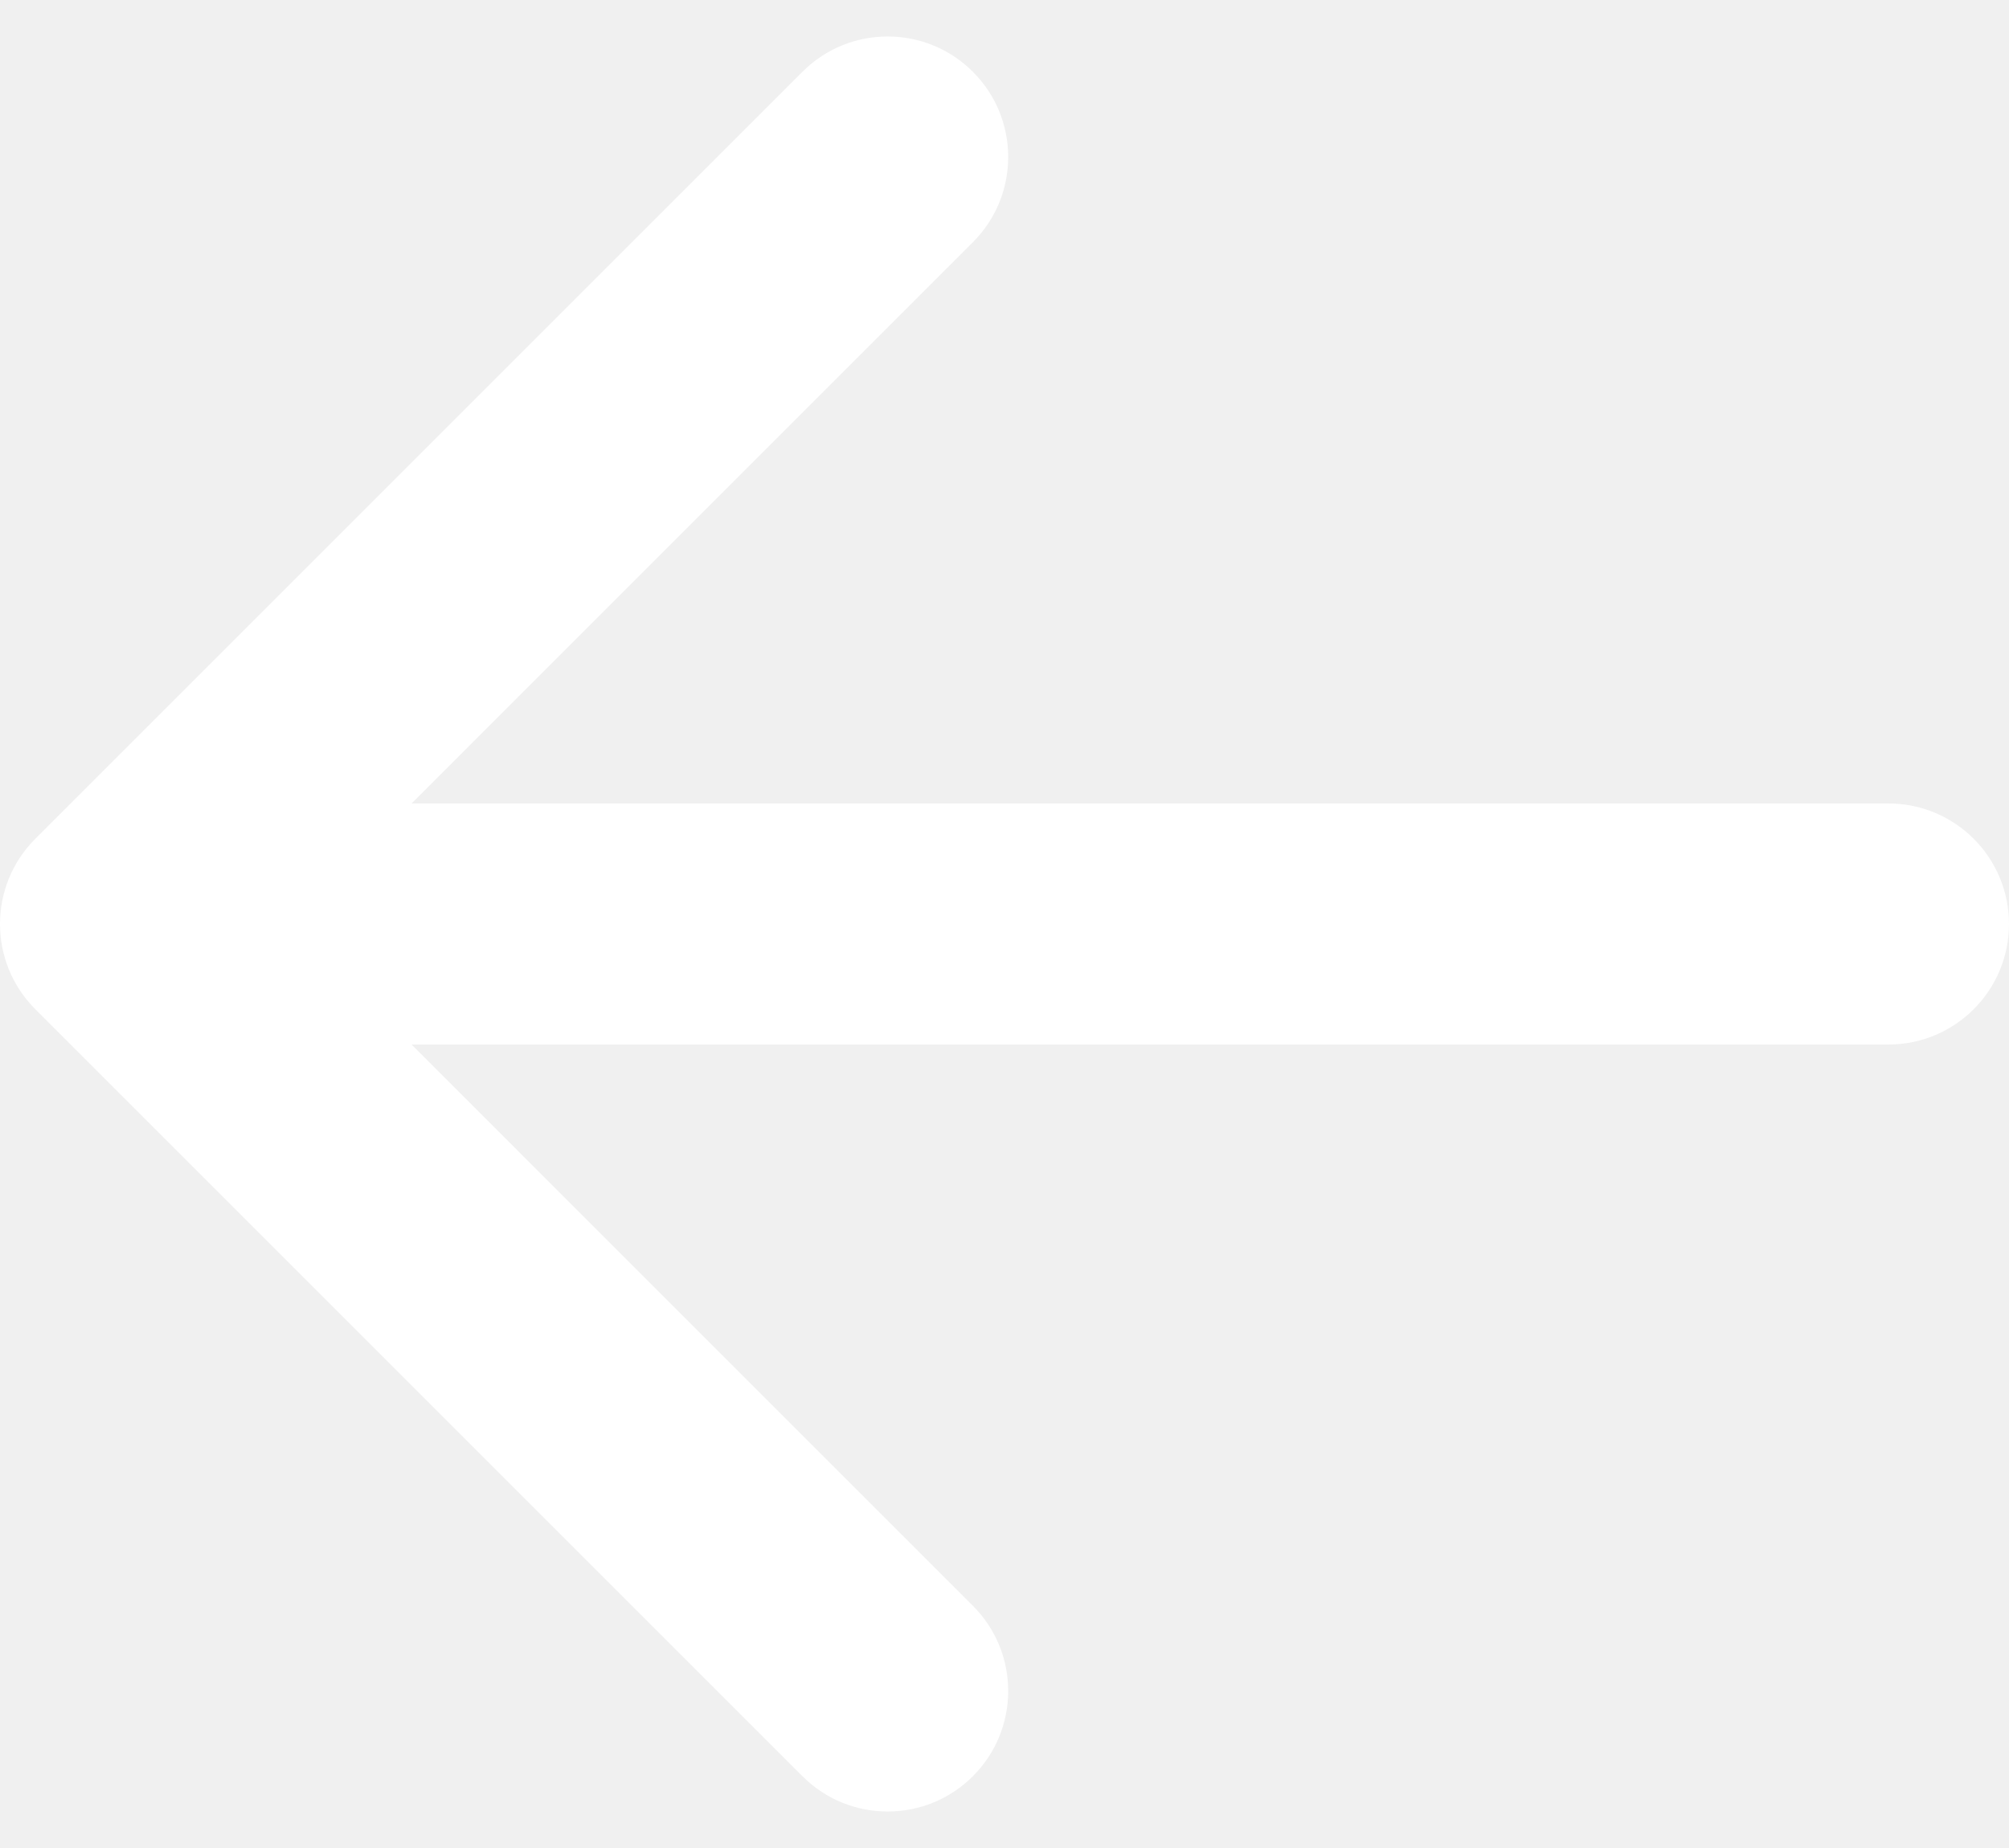
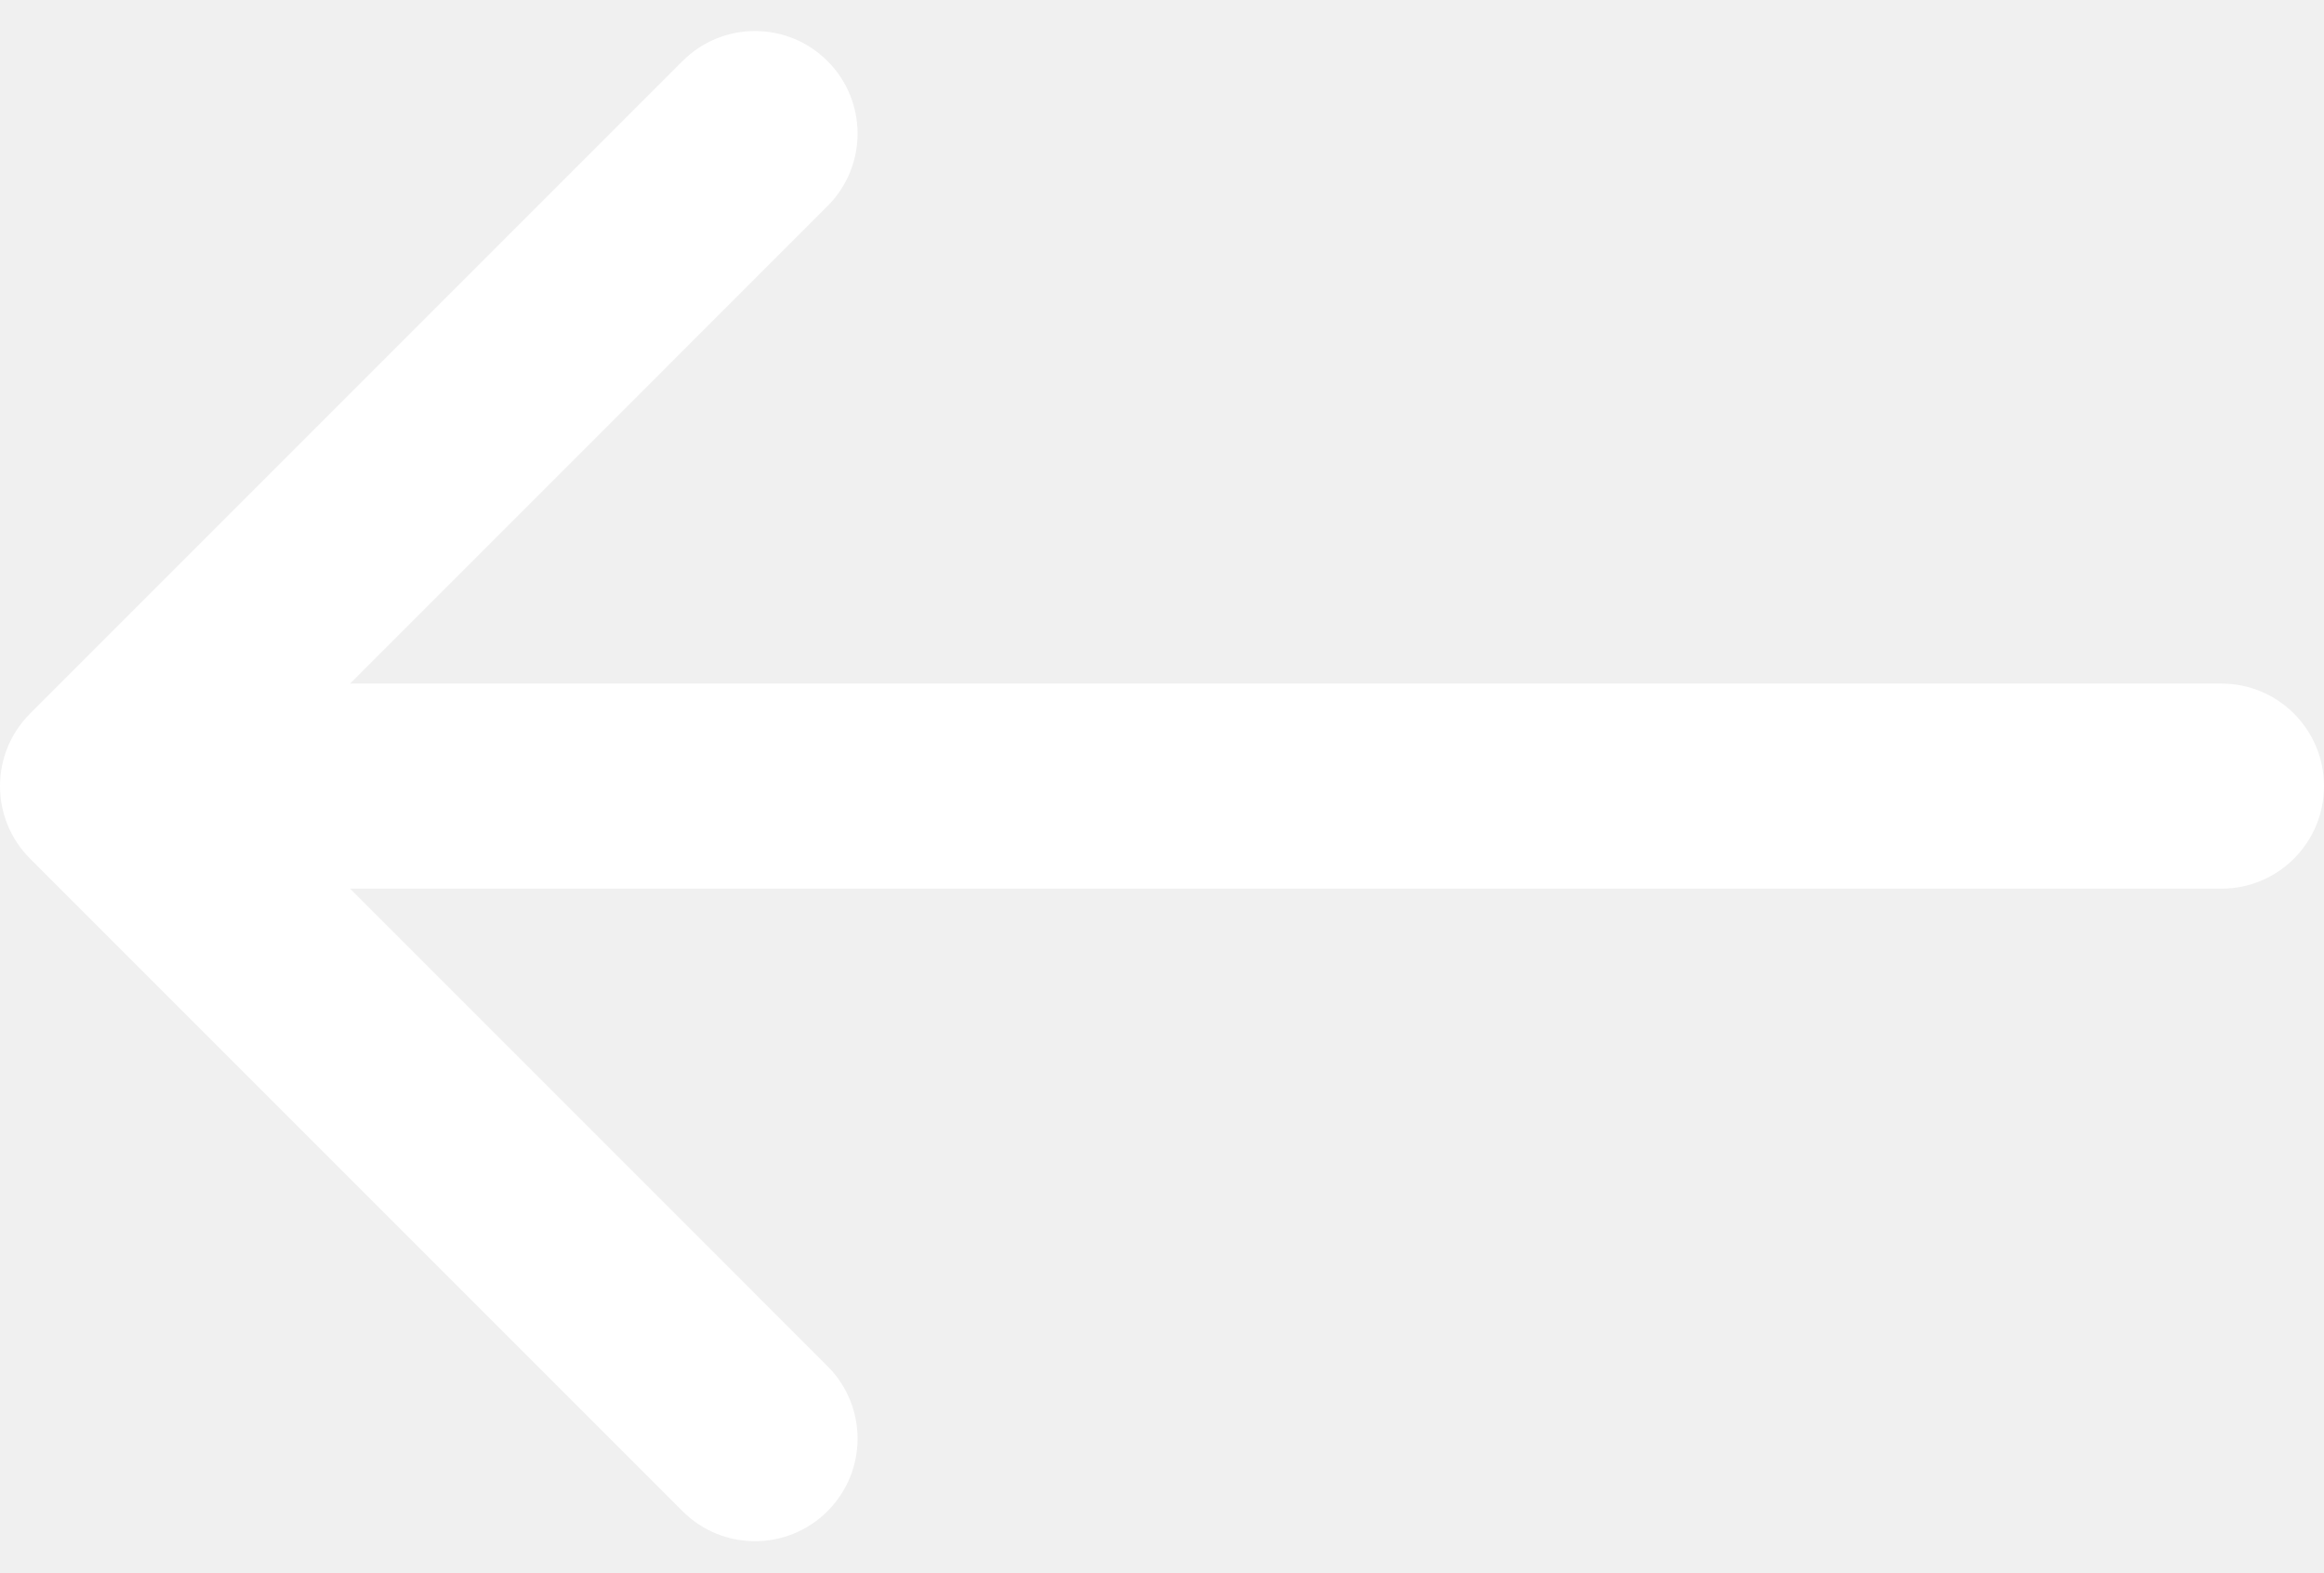
- <svg xmlns="http://www.w3.org/2000/svg" width="50" height="46" viewBox="0 0 50 46" fill="none">
-   <path d="M47 26C48.657 26 50 24.657 50 23C50 21.343 48.657 20 47 20L47 23L47 26ZM0.879 20.879C-0.293 22.05 -0.293 23.95 0.879 25.121L19.971 44.213C21.142 45.385 23.042 45.385 24.213 44.213C25.385 43.042 25.385 41.142 24.213 39.971L7.243 23L24.213 6.029C25.385 4.858 25.385 2.958 24.213 1.787C23.042 0.615 21.142 0.615 19.971 1.787L0.879 20.879ZM47 23L47 20L3 20L3 23L3 26L47 26L47 23Z" fill="white" />
+ <svg xmlns="http://www.w3.org/2000/svg" width="68" height="46" viewBox="0 0 68 46" fill="none">
+   <path d="M65 26C66.657 26 68 24.657 68 23C68 21.343 66.657 20 65 20V23V26ZM0.879 20.879C-0.293 22.05 -0.293 23.95 0.879 25.121L19.971 44.213C21.142 45.385 23.042 45.385 24.213 44.213C25.385 43.042 25.385 41.142 24.213 39.971L7.243 23L24.213 6.029C25.385 4.858 25.385 2.958 24.213 1.787C23.042 0.615 21.142 0.615 19.971 1.787L0.879 20.879ZM65 23V20L3 20V23V26L65 26V23Z" fill="white" />
</svg>
